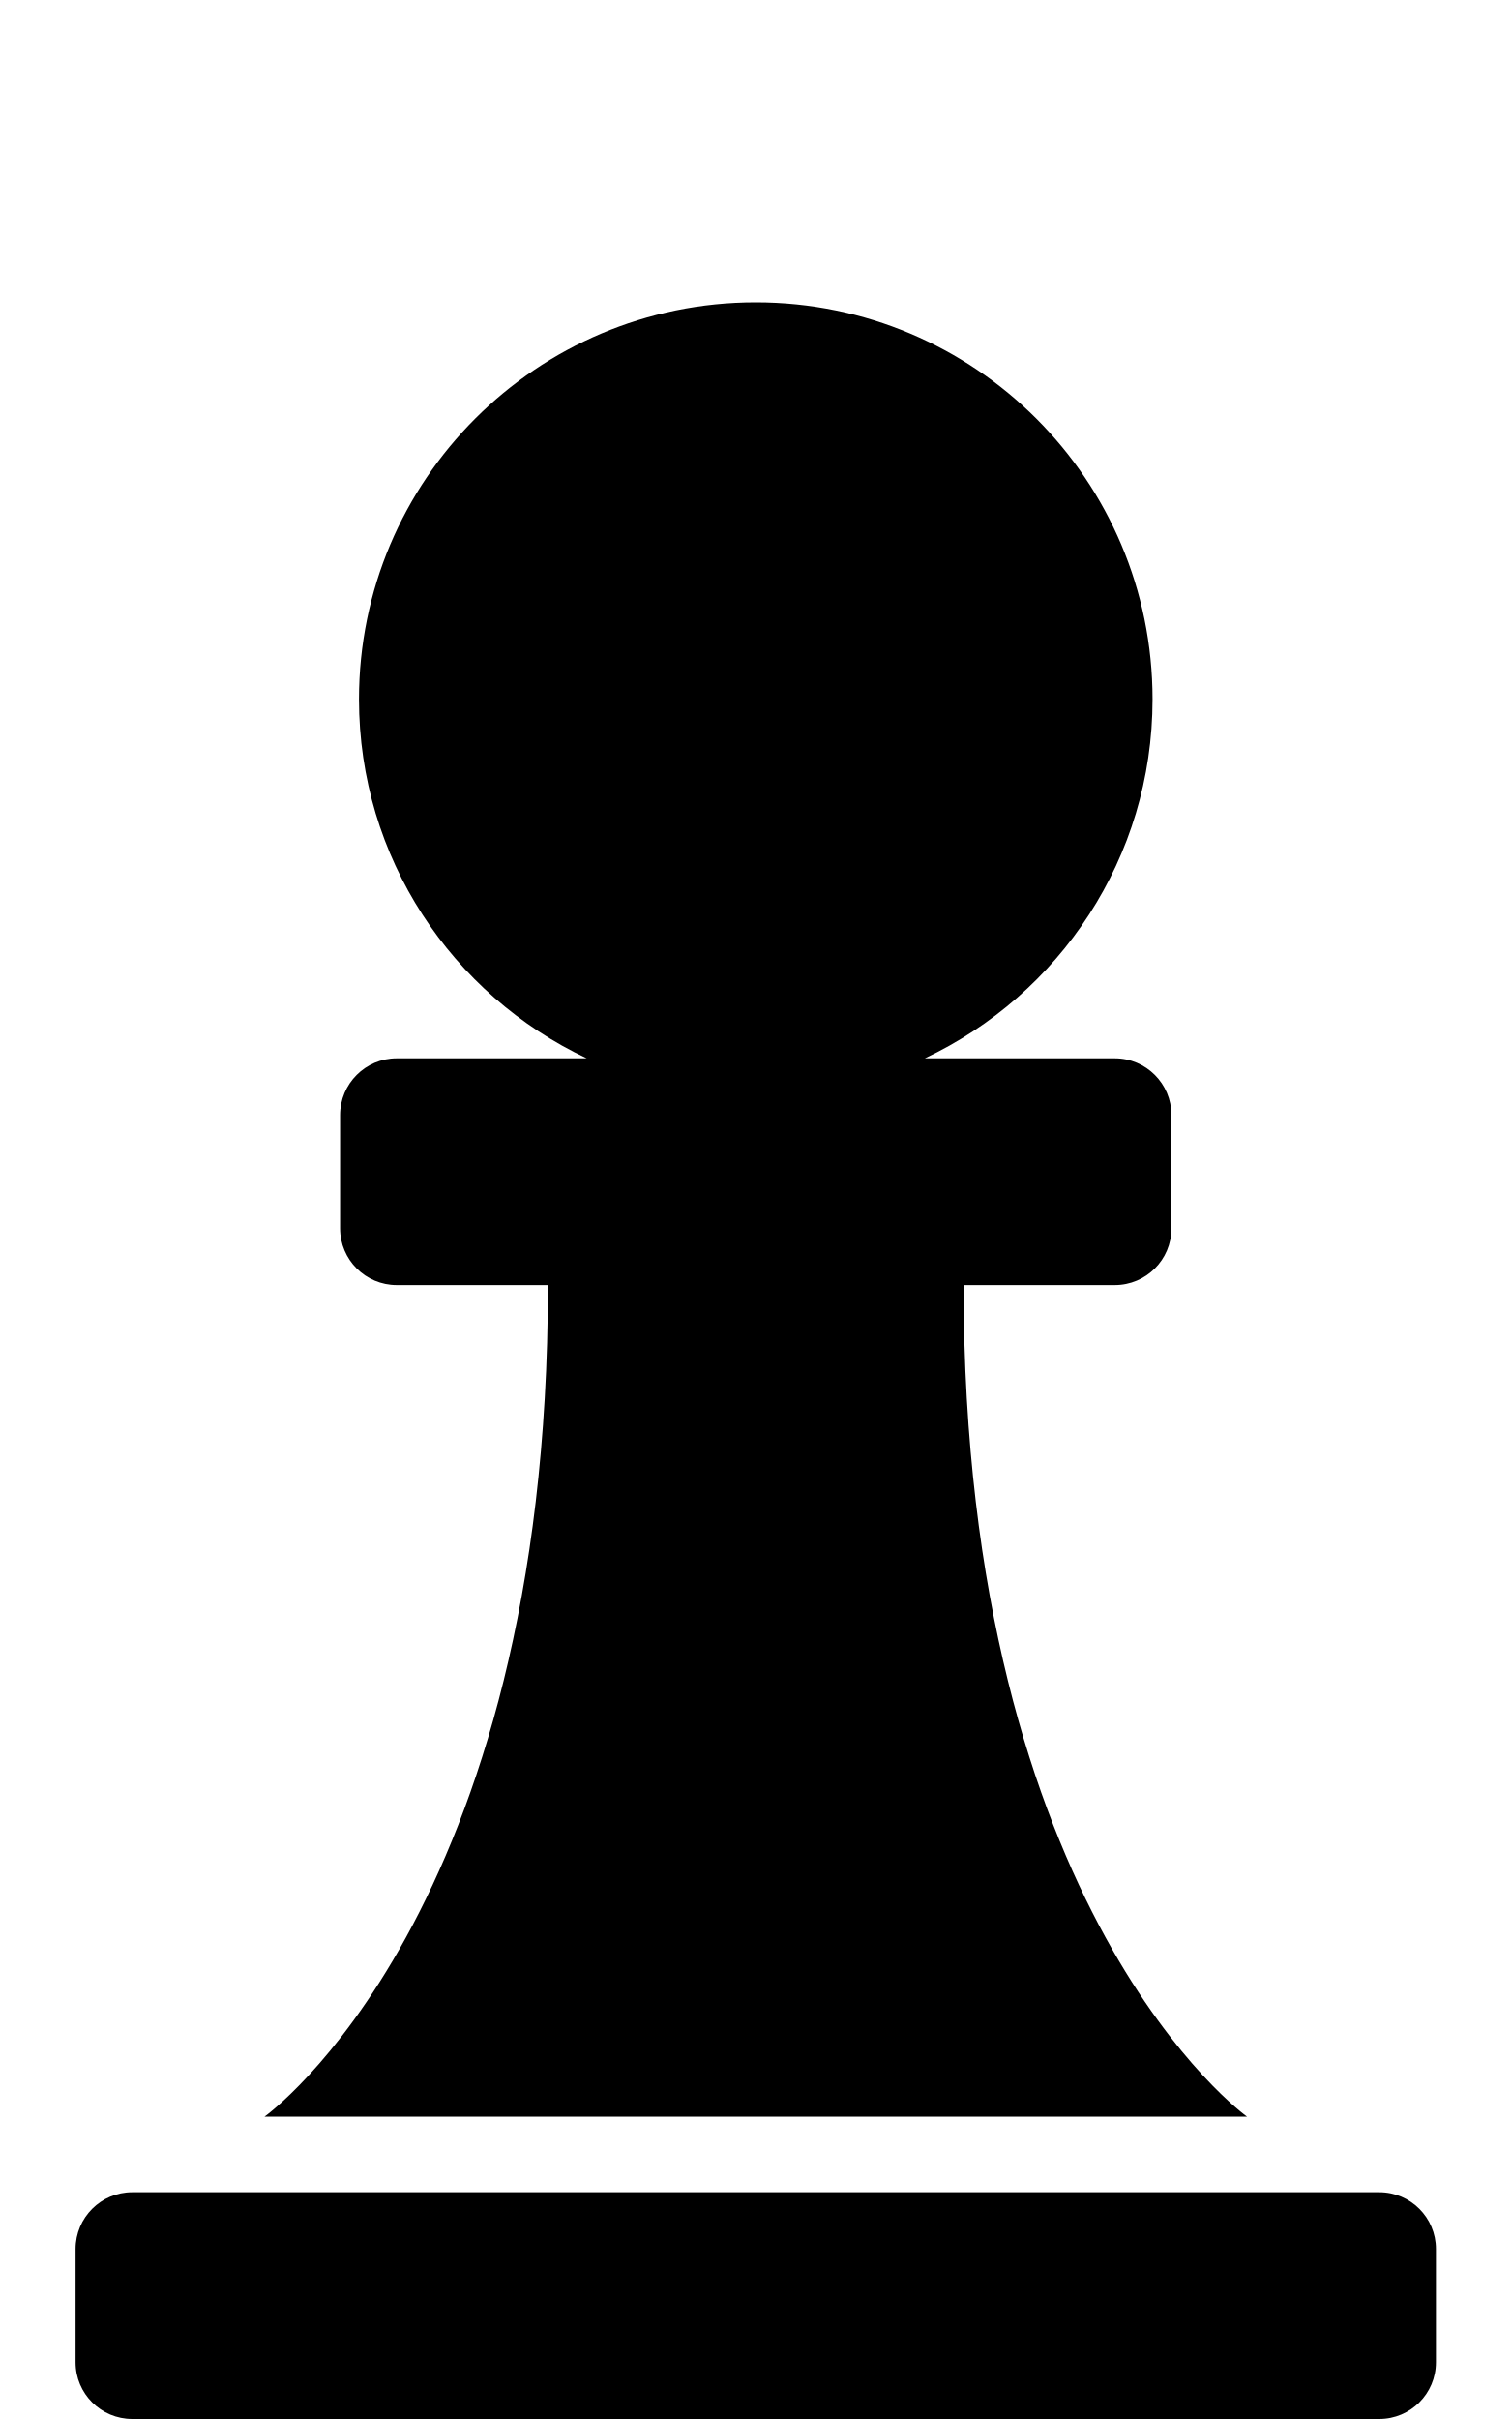
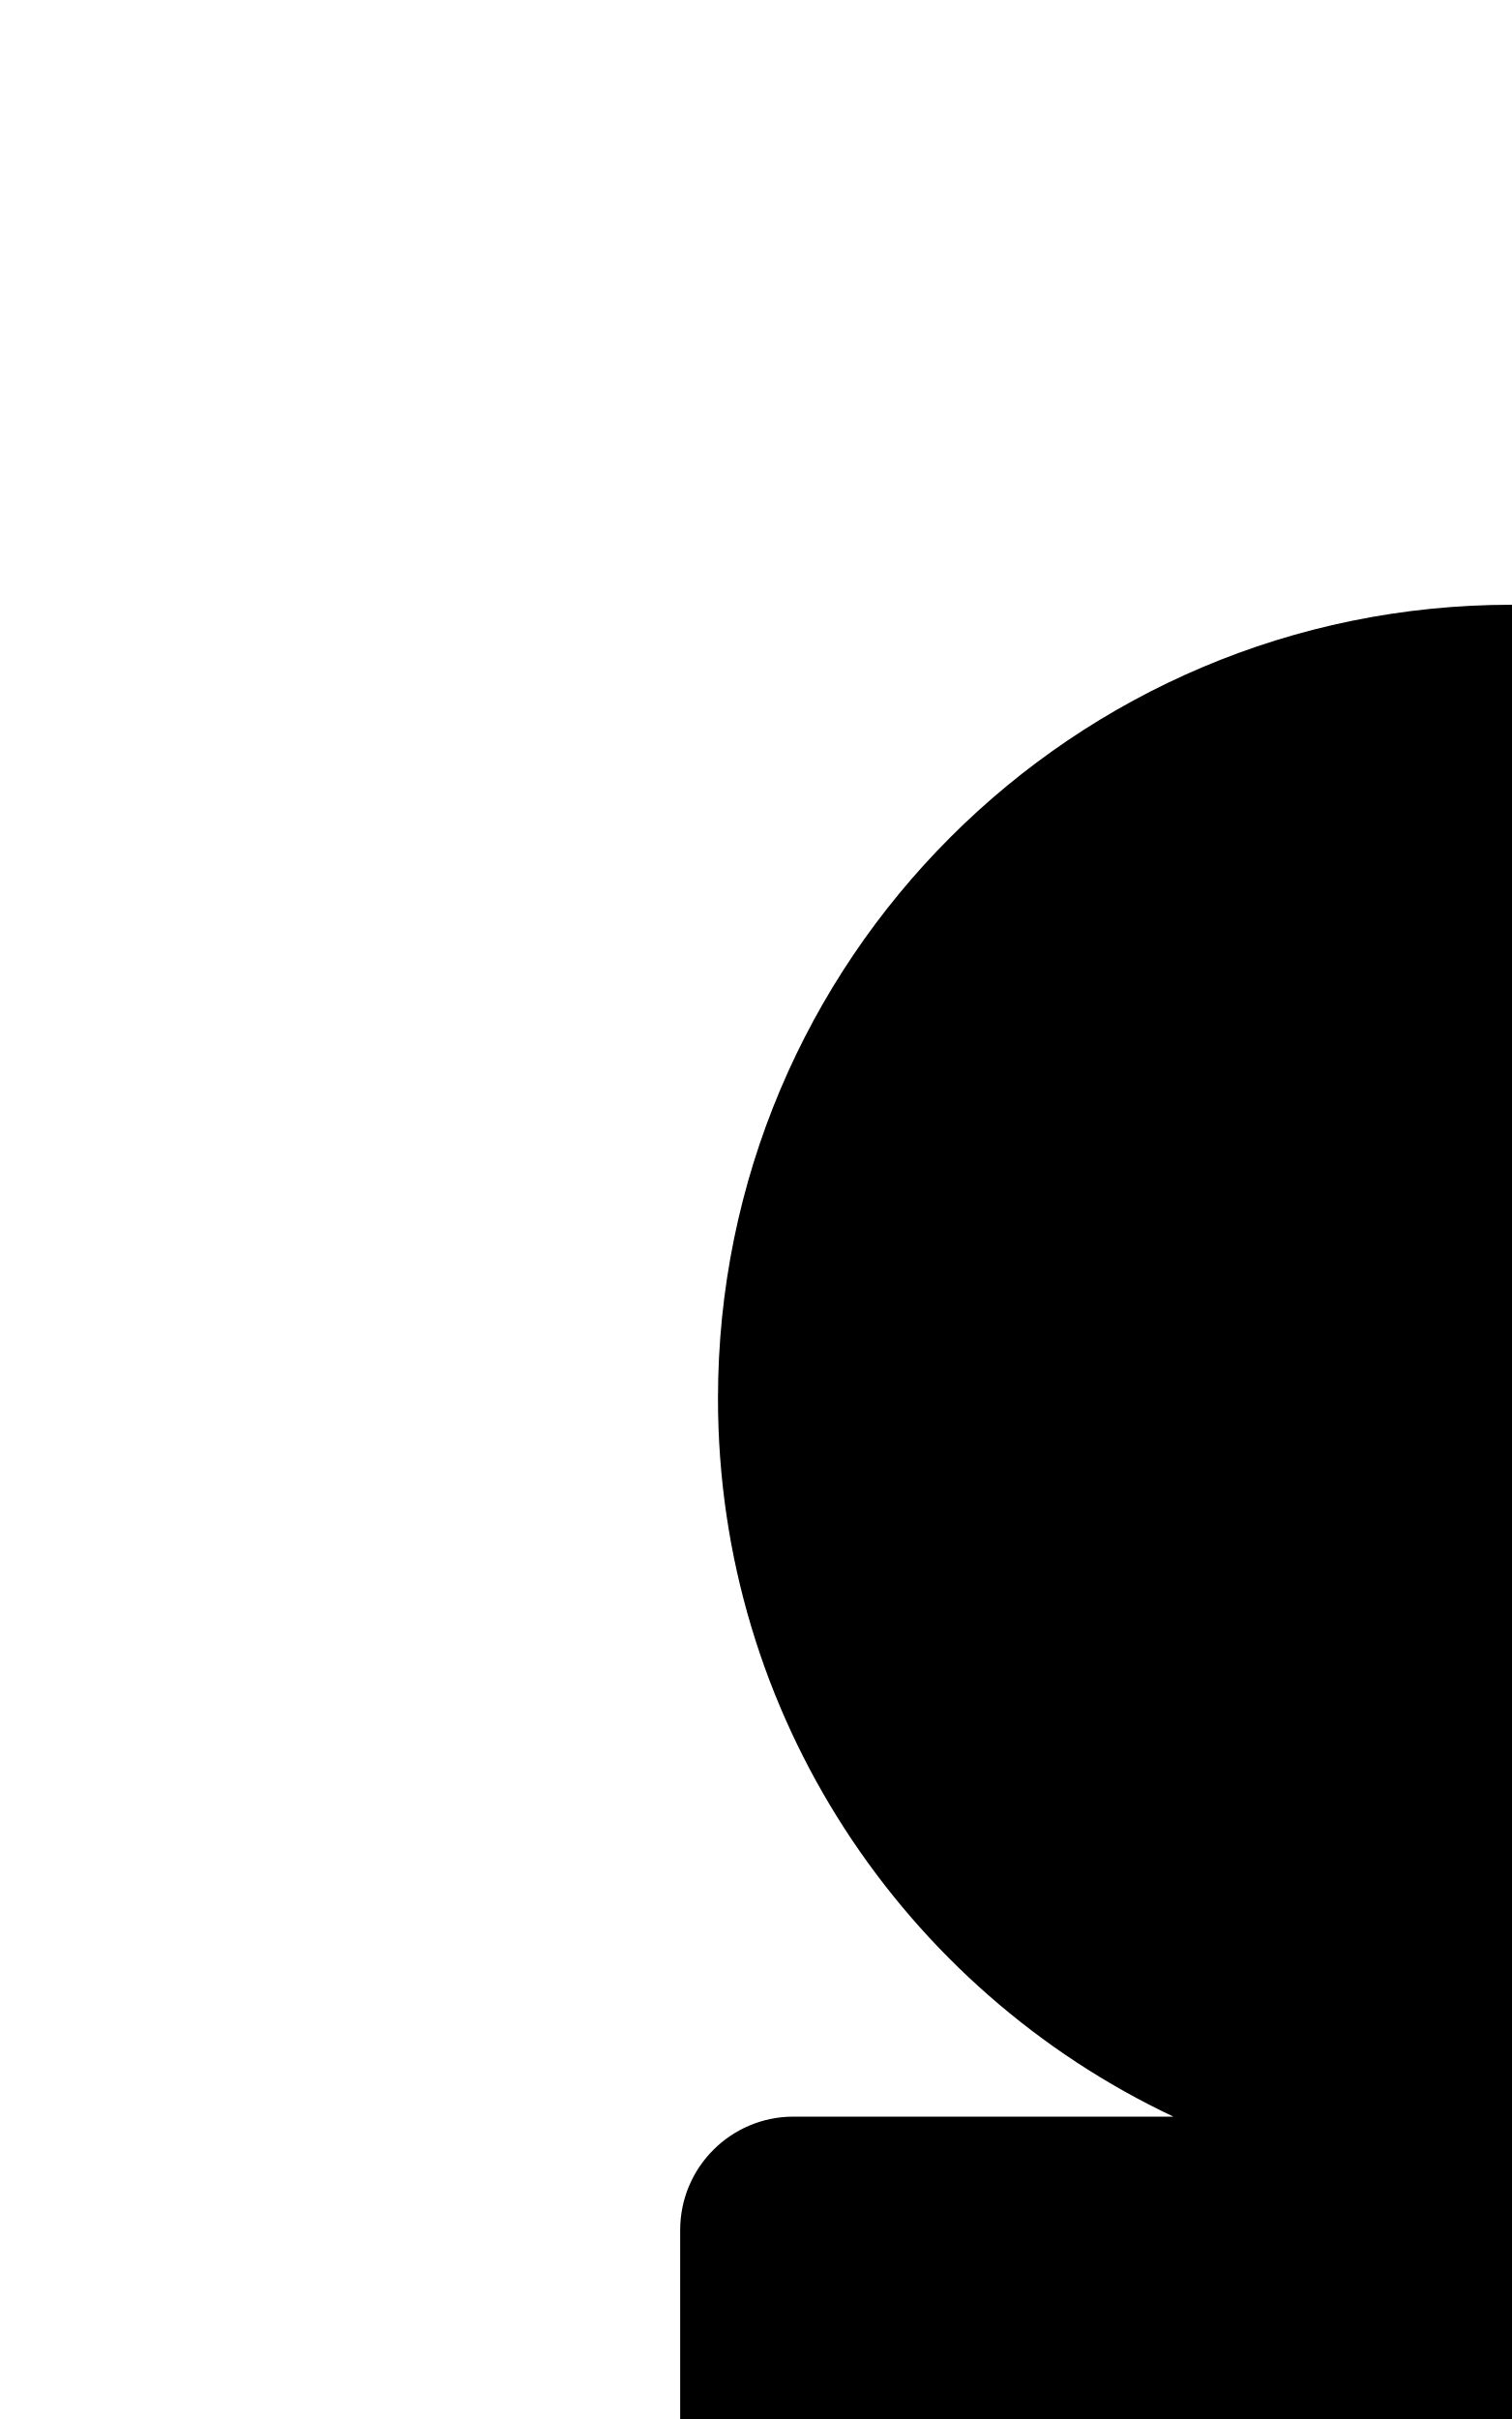
- <svg xmlns="http://www.w3.org/2000/svg" viewBox="0 0 320 512">
+ <svg xmlns="http://www.w3.org/2000/svg" viewBox="0 0 160 256">
  <path d="M264 448H56s60-42.743 60-176H84c-6.627 0-12-5.373-12-12v-24c0-6.627 5.373-12 12-12h40.209C95.721 210.56 76 181.588 76 148c0-46.392 37.608-84 84-84s84 37.608 84 84c0 33.588-19.721 62.56-48.209 76H236c6.627 0 12 5.373 12 12v24c0 6.627-5.373 12-12 12h-32c0 133.257 60 176 60 176zm28 16H28c-6.627 0-12 5.373-12 12v24c0 6.627 5.373 12 12 12h264c6.627 0 12-5.373 12-12v-24c0-6.627-5.373-12-12-12z" />
</svg>
